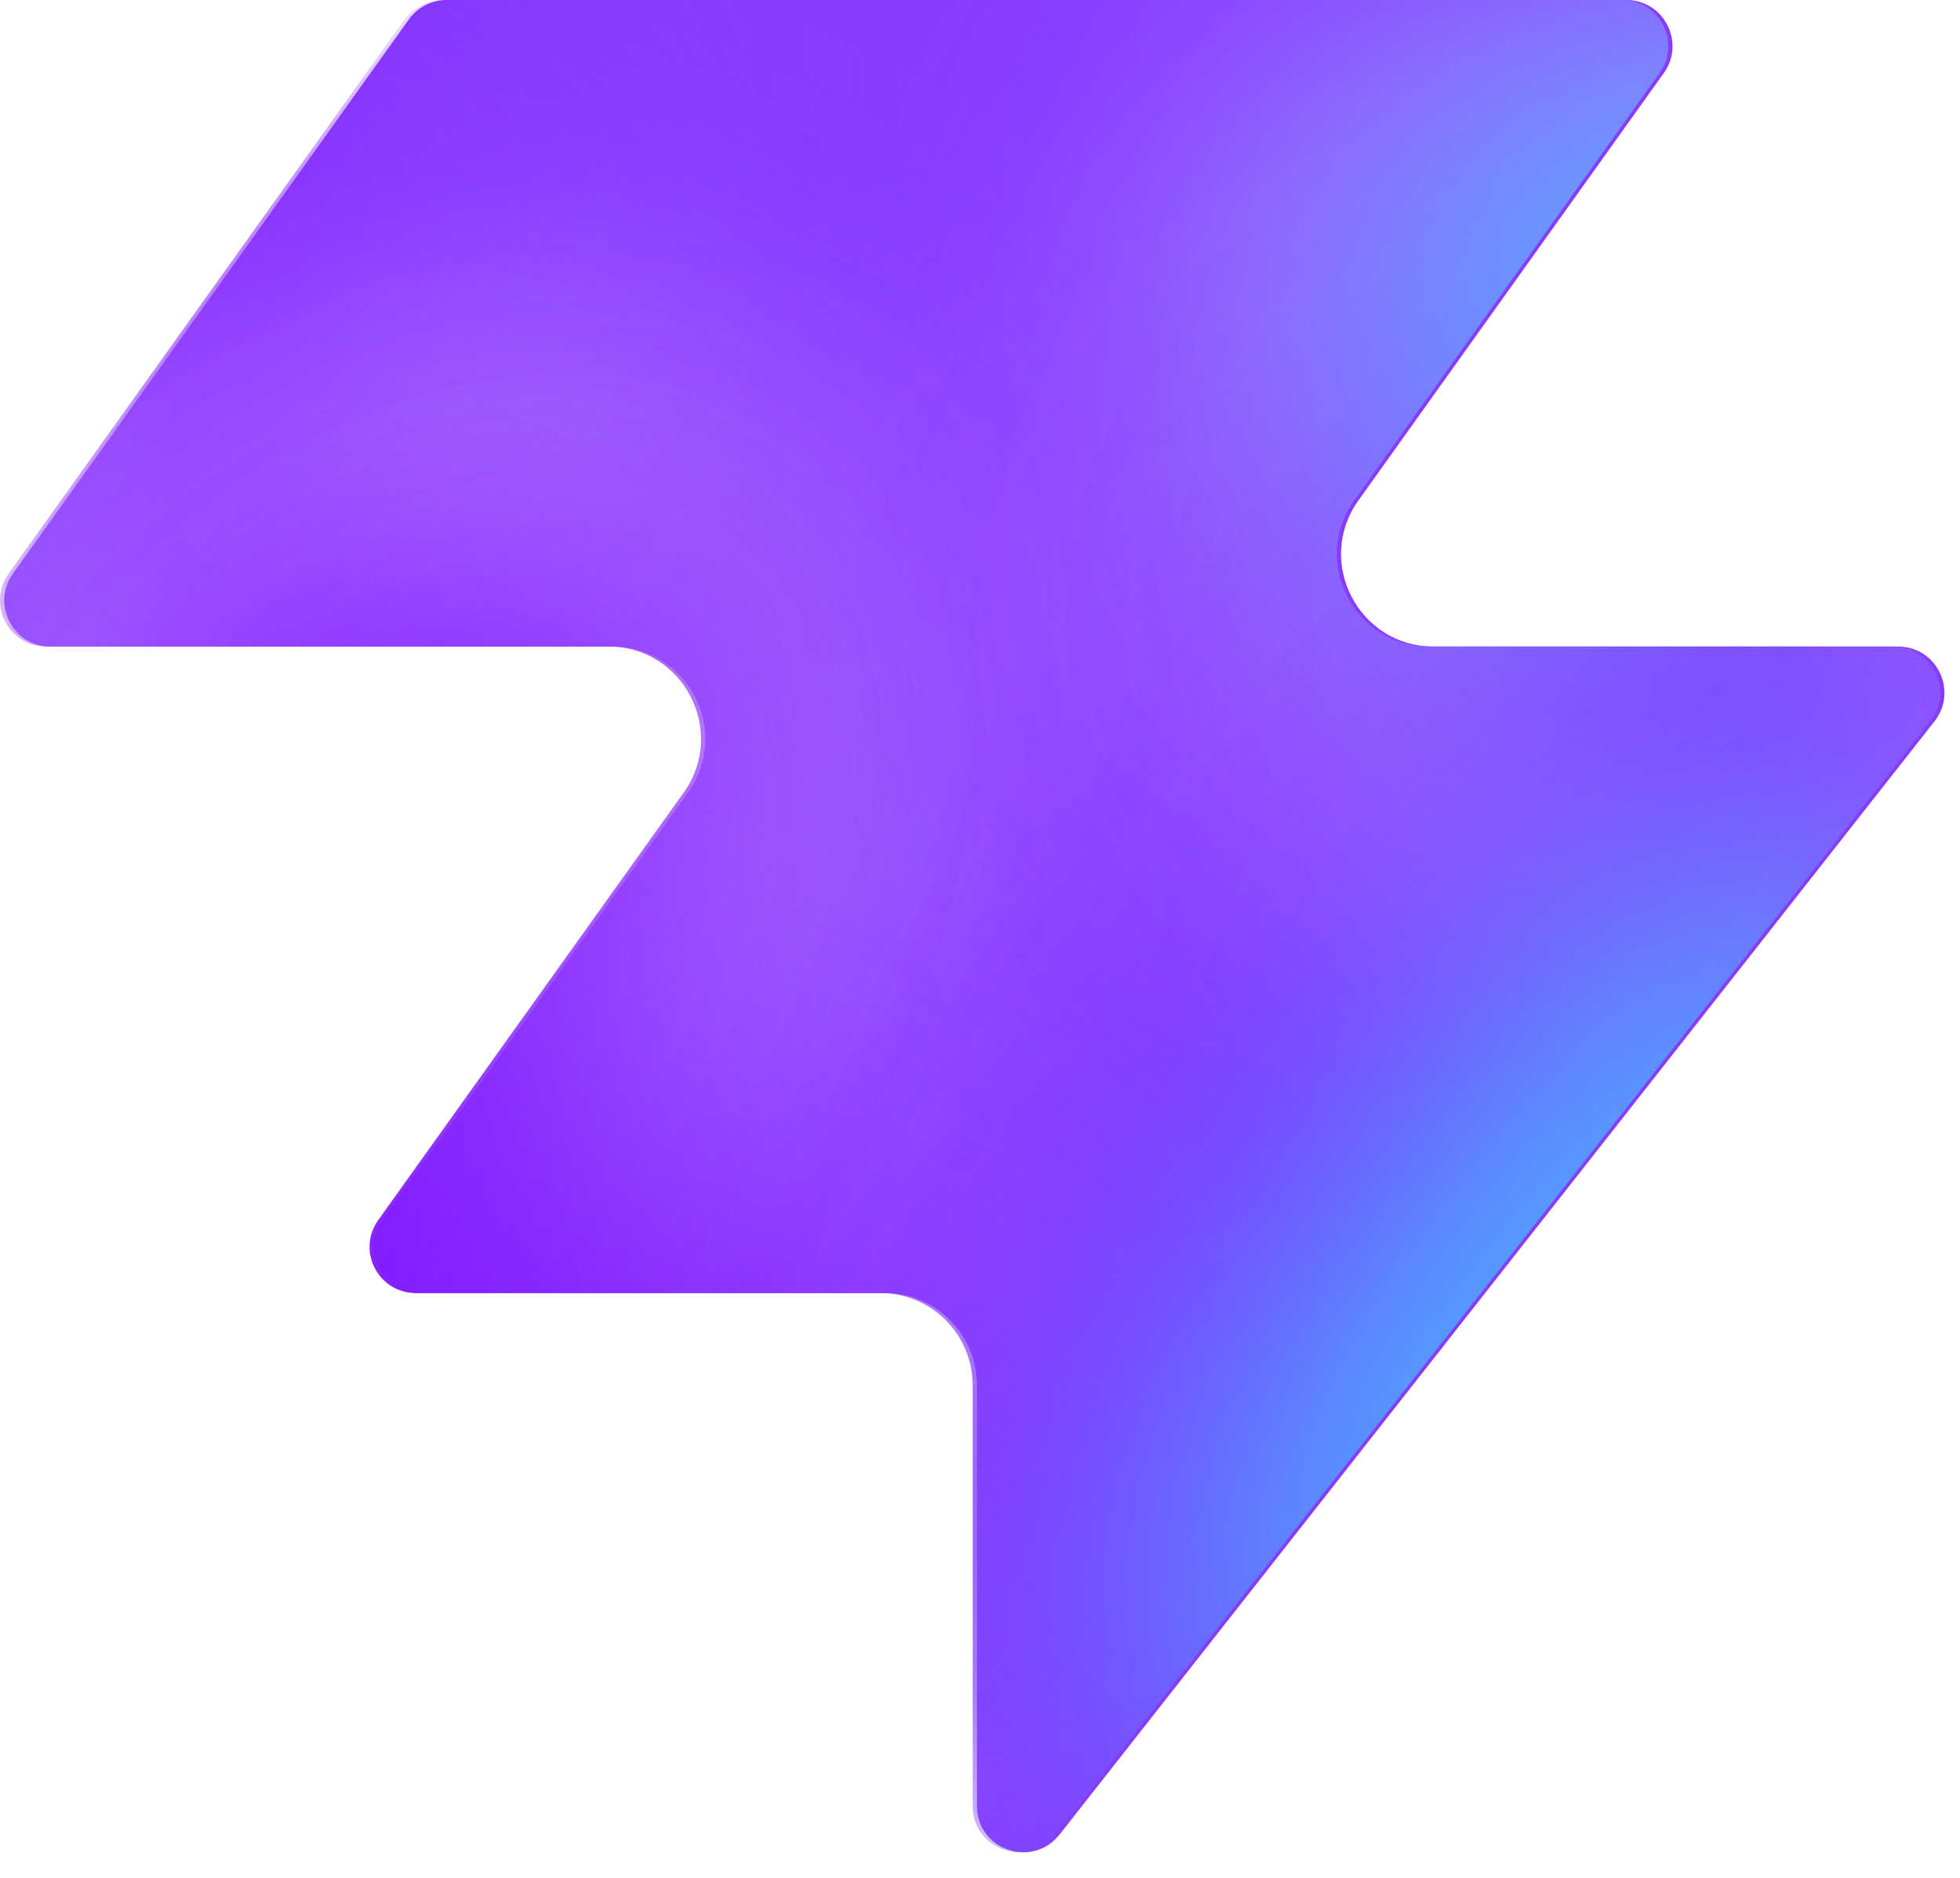
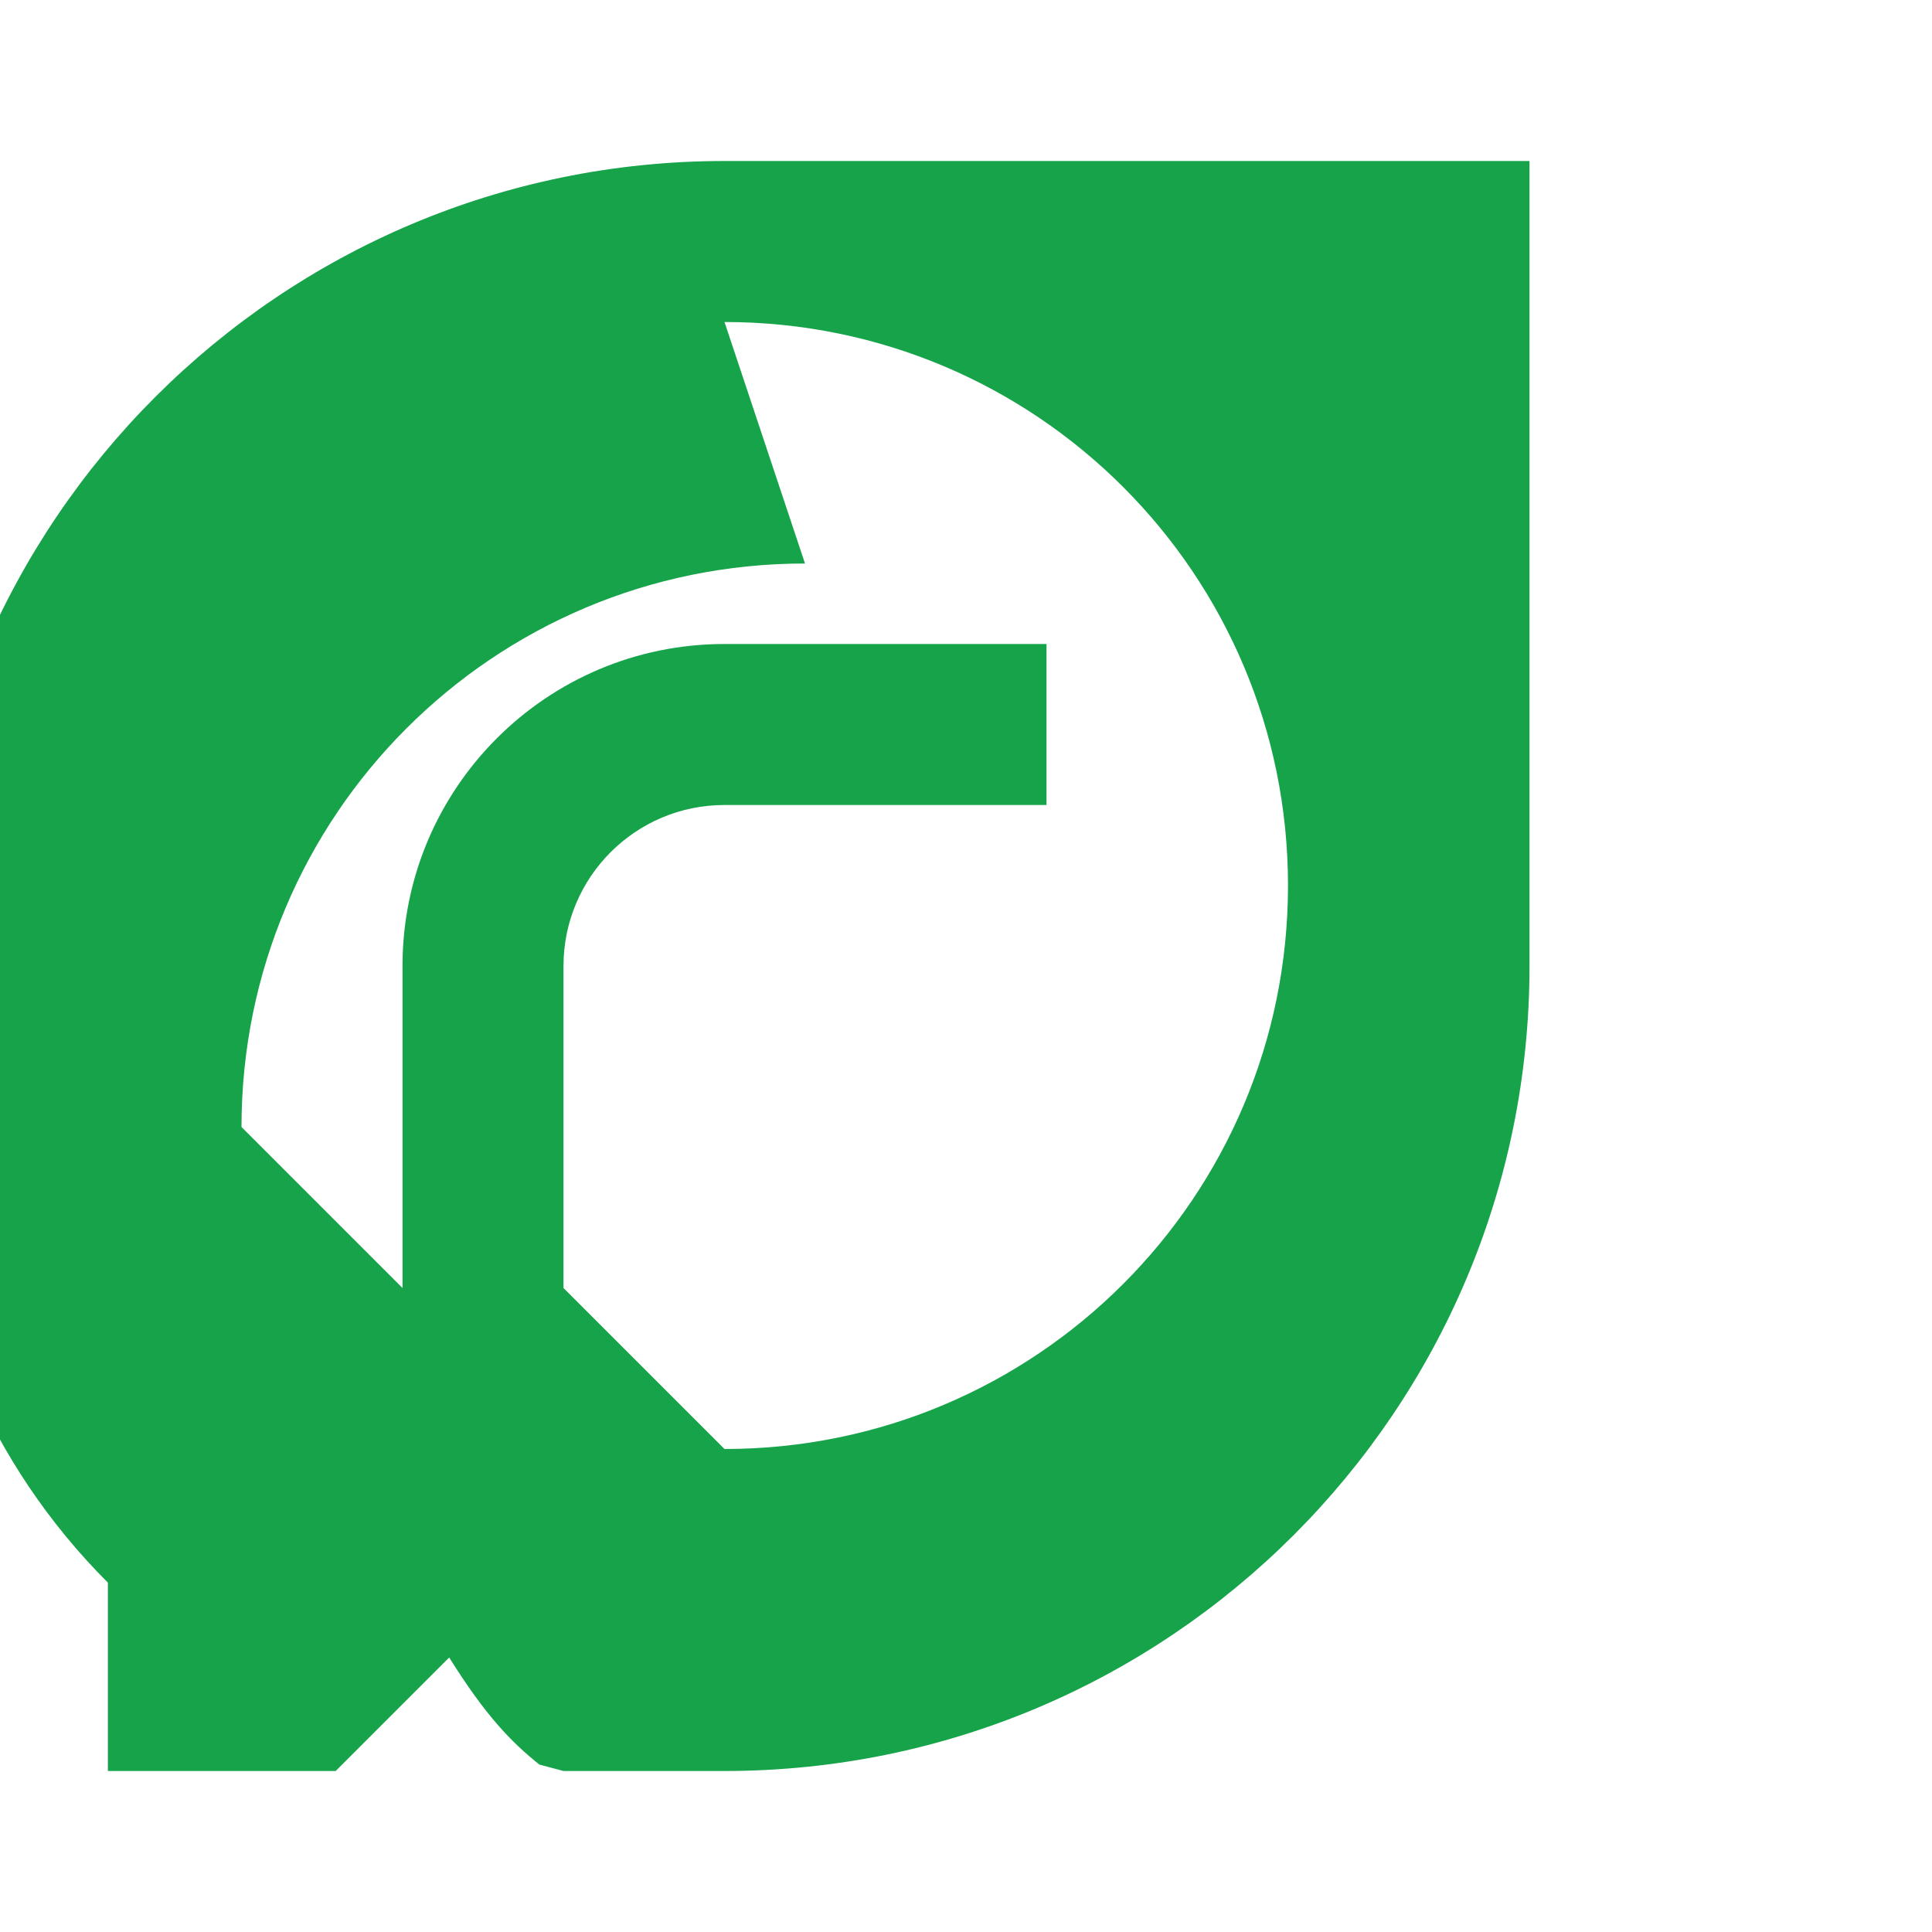
- <svg xmlns="http://www.w3.org/2000/svg" width="48" height="46" fill="none" viewBox="0 0 48 46">
-   <path fill="#863bff" d="M25.946 44.938c-.664.845-2.021.375-2.021-.698V33.937a2.26 2.26 0 0 0-2.262-2.262H10.287c-.92 0-1.456-1.04-.92-1.788l7.48-10.471c1.07-1.497 0-3.578-1.842-3.578H1.237c-.92 0-1.456-1.04-.92-1.788L10.013.474c.214-.297.556-.474.92-.474h28.894c.92 0 1.456 1.04.92 1.788l-7.48 10.471c-1.07 1.498 0 3.579 1.842 3.579h11.377c.943 0 1.473 1.088.89 1.83L25.947 44.94z" style="fill:#863bff;fill:color(display-p3 .525 .23 1);fill-opacity:1" />
-   <mask id="a" width="48" height="46" x="0" y="0" maskUnits="userSpaceOnUse" style="mask-type:alpha">
-     <path fill="#000" d="M25.842 44.938c-.664.844-2.021.375-2.021-.698V33.937a2.26 2.26 0 0 0-2.262-2.262H10.183c-.92 0-1.456-1.04-.92-1.788l7.48-10.471c1.07-1.498 0-3.579-1.842-3.579H1.133c-.92 0-1.456-1.04-.92-1.787L9.91.473c.214-.297.556-.474.92-.474h28.894c.92 0 1.456 1.04.92 1.788l-7.48 10.471c-1.07 1.498 0 3.578 1.842 3.578h11.377c.943 0 1.473 1.088.89 1.832L25.843 44.94z" style="fill:#000;fill-opacity:1" />
-   </mask>
-   <g mask="url(#a)">
-     <g filter="url(#b)">
-       <ellipse cx="5.508" cy="14.704" fill="#ede6ff" rx="5.508" ry="14.704" style="fill:#ede6ff;fill:color(display-p3 .927 .903 1);fill-opacity:1" transform="matrix(.00324 1 1 -.00324 -4.47 31.516)" />
-     </g>
-     <g filter="url(#c)">
-       <ellipse cx="10.399" cy="29.851" fill="#ede6ff" rx="10.399" ry="29.851" style="fill:#ede6ff;fill:color(display-p3 .927 .903 1);fill-opacity:1" transform="matrix(.00324 1 1 -.00324 -39.328 7.883)" />
-     </g>
-     <g filter="url(#d)">
-       <ellipse cx="5.508" cy="30.487" fill="#7e14ff" rx="5.508" ry="30.487" style="fill:#7e14ff;fill:color(display-p3 .492 .077 1);fill-opacity:1" transform="rotate(89.814 -25.913 -14.639)scale(1 -1)" />
-     </g>
-     <g filter="url(#e)">
-       <ellipse cx="5.508" cy="30.599" fill="#7e14ff" rx="5.508" ry="30.599" style="fill:#7e14ff;fill:color(display-p3 .492 .077 1);fill-opacity:1" transform="rotate(89.814 -32.644 -3.334)scale(1 -1)" />
-     </g>
-     <g filter="url(#f)">
-       <ellipse cx="5.508" cy="30.599" fill="#7e14ff" rx="5.508" ry="30.599" style="fill:#7e14ff;fill:color(display-p3 .492 .077 1);fill-opacity:1" transform="matrix(.00324 1 1 -.00324 -34.34 30.47)" />
-     </g>
-     <g filter="url(#g)">
-       <ellipse cx="14.072" cy="22.078" fill="#ede6ff" rx="14.072" ry="22.078" style="fill:#ede6ff;fill:color(display-p3 .927 .903 1);fill-opacity:1" transform="rotate(93.35 24.506 48.493)scale(-1 1)" />
-     </g>
-     <g filter="url(#h)">
-       <ellipse cx="3.47" cy="21.501" fill="#7e14ff" rx="3.47" ry="21.501" style="fill:#7e14ff;fill:color(display-p3 .492 .077 1);fill-opacity:1" transform="rotate(89.009 28.708 47.59)scale(-1 1)" />
-     </g>
-     <g filter="url(#i)">
-       <ellipse cx="3.47" cy="21.501" fill="#7e14ff" rx="3.47" ry="21.501" style="fill:#7e14ff;fill:color(display-p3 .492 .077 1);fill-opacity:1" transform="rotate(89.009 28.708 47.59)scale(-1 1)" />
-     </g>
-     <g filter="url(#j)">
-       <ellipse cx=".387" cy="8.972" fill="#7e14ff" rx="4.407" ry="29.108" style="fill:#7e14ff;fill:color(display-p3 .492 .077 1);fill-opacity:1" transform="rotate(39.51 .387 8.972)" />
-     </g>
-     <g filter="url(#k)">
-       <ellipse cx="47.523" cy="-6.092" fill="#7e14ff" rx="4.407" ry="29.108" style="fill:#7e14ff;fill:color(display-p3 .492 .077 1);fill-opacity:1" transform="rotate(37.892 47.523 -6.092)" />
-     </g>
-     <g filter="url(#l)">
-       <ellipse cx="41.412" cy="6.333" fill="#47bfff" rx="5.971" ry="9.665" style="fill:#47bfff;fill:color(display-p3 .28 .748 1);fill-opacity:1" transform="rotate(37.892 41.412 6.333)" />
-     </g>
-     <g filter="url(#m)">
-       <ellipse cx="-1.879" cy="38.332" fill="#7e14ff" rx="4.407" ry="29.108" style="fill:#7e14ff;fill:color(display-p3 .492 .077 1);fill-opacity:1" transform="rotate(37.892 -1.88 38.332)" />
-     </g>
-     <g filter="url(#n)">
-       <ellipse cx="-1.879" cy="38.332" fill="#7e14ff" rx="4.407" ry="29.108" style="fill:#7e14ff;fill:color(display-p3 .492 .077 1);fill-opacity:1" transform="rotate(37.892 -1.88 38.332)" />
-     </g>
-     <g filter="url(#o)">
-       <ellipse cx="35.651" cy="29.907" fill="#7e14ff" rx="4.407" ry="29.108" style="fill:#7e14ff;fill:color(display-p3 .492 .077 1);fill-opacity:1" transform="rotate(37.892 35.651 29.907)" />
-     </g>
-     <g filter="url(#p)">
-       <ellipse cx="38.418" cy="32.4" fill="#47bfff" rx="5.971" ry="15.297" style="fill:#47bfff;fill:color(display-p3 .28 .748 1);fill-opacity:1" transform="rotate(37.892 38.418 32.4)" />
-     </g>
-   </g>
-   <defs>
-     <filter id="b" width="60.045" height="41.654" x="-19.77" y="16.149" color-interpolation-filters="sRGB" filterUnits="userSpaceOnUse">
-       <feFlood flood-opacity="0" result="BackgroundImageFix" />
-       <feBlend in="SourceGraphic" in2="BackgroundImageFix" result="shape" />
-       <feGaussianBlur result="effect1_foregroundBlur_2002_17158" stdDeviation="7.659" />
-     </filter>
-     <filter id="c" width="90.34" height="51.437" x="-54.613" y="-7.533" color-interpolation-filters="sRGB" filterUnits="userSpaceOnUse">
-       <feFlood flood-opacity="0" result="BackgroundImageFix" />
-       <feBlend in="SourceGraphic" in2="BackgroundImageFix" result="shape" />
-       <feGaussianBlur result="effect1_foregroundBlur_2002_17158" stdDeviation="7.659" />
-     </filter>
-     <filter id="d" width="79.355" height="29.4" x="-49.64" y="2.03" color-interpolation-filters="sRGB" filterUnits="userSpaceOnUse">
-       <feFlood flood-opacity="0" result="BackgroundImageFix" />
-       <feBlend in="SourceGraphic" in2="BackgroundImageFix" result="shape" />
-       <feGaussianBlur result="effect1_foregroundBlur_2002_17158" stdDeviation="4.596" />
-     </filter>
-     <filter id="e" width="79.579" height="29.4" x="-45.045" y="20.029" color-interpolation-filters="sRGB" filterUnits="userSpaceOnUse">
-       <feFlood flood-opacity="0" result="BackgroundImageFix" />
-       <feBlend in="SourceGraphic" in2="BackgroundImageFix" result="shape" />
-       <feGaussianBlur result="effect1_foregroundBlur_2002_17158" stdDeviation="4.596" />
-     </filter>
-     <filter id="f" width="79.579" height="29.4" x="-43.513" y="21.178" color-interpolation-filters="sRGB" filterUnits="userSpaceOnUse">
-       <feFlood flood-opacity="0" result="BackgroundImageFix" />
-       <feBlend in="SourceGraphic" in2="BackgroundImageFix" result="shape" />
-       <feGaussianBlur result="effect1_foregroundBlur_2002_17158" stdDeviation="4.596" />
-     </filter>
-     <filter id="g" width="74.749" height="58.852" x="15.756" y="-17.901" color-interpolation-filters="sRGB" filterUnits="userSpaceOnUse">
-       <feFlood flood-opacity="0" result="BackgroundImageFix" />
-       <feBlend in="SourceGraphic" in2="BackgroundImageFix" result="shape" />
-       <feGaussianBlur result="effect1_foregroundBlur_2002_17158" stdDeviation="7.659" />
-     </filter>
-     <filter id="h" width="61.377" height="25.362" x="23.548" y="2.284" color-interpolation-filters="sRGB" filterUnits="userSpaceOnUse">
-       <feFlood flood-opacity="0" result="BackgroundImageFix" />
-       <feBlend in="SourceGraphic" in2="BackgroundImageFix" result="shape" />
-       <feGaussianBlur result="effect1_foregroundBlur_2002_17158" stdDeviation="4.596" />
-     </filter>
-     <filter id="i" width="61.377" height="25.362" x="23.548" y="2.284" color-interpolation-filters="sRGB" filterUnits="userSpaceOnUse">
-       <feFlood flood-opacity="0" result="BackgroundImageFix" />
-       <feBlend in="SourceGraphic" in2="BackgroundImageFix" result="shape" />
-       <feGaussianBlur result="effect1_foregroundBlur_2002_17158" stdDeviation="4.596" />
-     </filter>
-     <filter id="j" width="56.045" height="63.649" x="-27.636" y="-22.853" color-interpolation-filters="sRGB" filterUnits="userSpaceOnUse">
-       <feFlood flood-opacity="0" result="BackgroundImageFix" />
-       <feBlend in="SourceGraphic" in2="BackgroundImageFix" result="shape" />
-       <feGaussianBlur result="effect1_foregroundBlur_2002_17158" stdDeviation="4.596" />
-     </filter>
-     <filter id="k" width="54.814" height="64.646" x="20.116" y="-38.415" color-interpolation-filters="sRGB" filterUnits="userSpaceOnUse">
-       <feFlood flood-opacity="0" result="BackgroundImageFix" />
-       <feBlend in="SourceGraphic" in2="BackgroundImageFix" result="shape" />
-       <feGaussianBlur result="effect1_foregroundBlur_2002_17158" stdDeviation="4.596" />
-     </filter>
-     <filter id="l" width="33.541" height="35.313" x="24.641" y="-11.323" color-interpolation-filters="sRGB" filterUnits="userSpaceOnUse">
-       <feFlood flood-opacity="0" result="BackgroundImageFix" />
-       <feBlend in="SourceGraphic" in2="BackgroundImageFix" result="shape" />
-       <feGaussianBlur result="effect1_foregroundBlur_2002_17158" stdDeviation="4.596" />
-     </filter>
-     <filter id="m" width="54.814" height="64.646" x="-29.286" y="6.009" color-interpolation-filters="sRGB" filterUnits="userSpaceOnUse">
-       <feFlood flood-opacity="0" result="BackgroundImageFix" />
-       <feBlend in="SourceGraphic" in2="BackgroundImageFix" result="shape" />
-       <feGaussianBlur result="effect1_foregroundBlur_2002_17158" stdDeviation="4.596" />
-     </filter>
-     <filter id="n" width="54.814" height="64.646" x="-29.286" y="6.009" color-interpolation-filters="sRGB" filterUnits="userSpaceOnUse">
-       <feFlood flood-opacity="0" result="BackgroundImageFix" />
-       <feBlend in="SourceGraphic" in2="BackgroundImageFix" result="shape" />
-       <feGaussianBlur result="effect1_foregroundBlur_2002_17158" stdDeviation="4.596" />
-     </filter>
-     <filter id="o" width="54.814" height="64.646" x="8.244" y="-2.416" color-interpolation-filters="sRGB" filterUnits="userSpaceOnUse">
-       <feFlood flood-opacity="0" result="BackgroundImageFix" />
-       <feBlend in="SourceGraphic" in2="BackgroundImageFix" result="shape" />
-       <feGaussianBlur result="effect1_foregroundBlur_2002_17158" stdDeviation="4.596" />
-     </filter>
-     <filter id="p" width="39.409" height="43.623" x="18.713" y="10.588" color-interpolation-filters="sRGB" filterUnits="userSpaceOnUse">
-       <feFlood flood-opacity="0" result="BackgroundImageFix" />
-       <feBlend in="SourceGraphic" in2="BackgroundImageFix" result="shape" />
-       <feGaussianBlur result="effect1_foregroundBlur_2002_17158" stdDeviation="4.596" />
-     </filter>
-   </defs>
+ <svg xmlns="http://www.w3.org/2000/svg" viewBox="0 0 24 24" fill="#16a34a">
+   <path d="M7 22h2c5.52 0 10-4.48 10-10V2H9c-5.52 0-10 4.48-10 10v2c0 2.21.89 4.21 2.34 5.66L1.34 22h2.83l1.41-1.41C6.03 21.31 6.35 21.64 6.7 21.92L7 22zM9 4c3.87 0 7 3.13 7 7 0 3.87-3.13 7-7 7l-2-2v-4a2 2 0 0 1 2-2h4v-2h-4a4 4 0 0 0-4 4v4l-2-2c0-3.87 3.13-7 7-7z" />
</svg>
